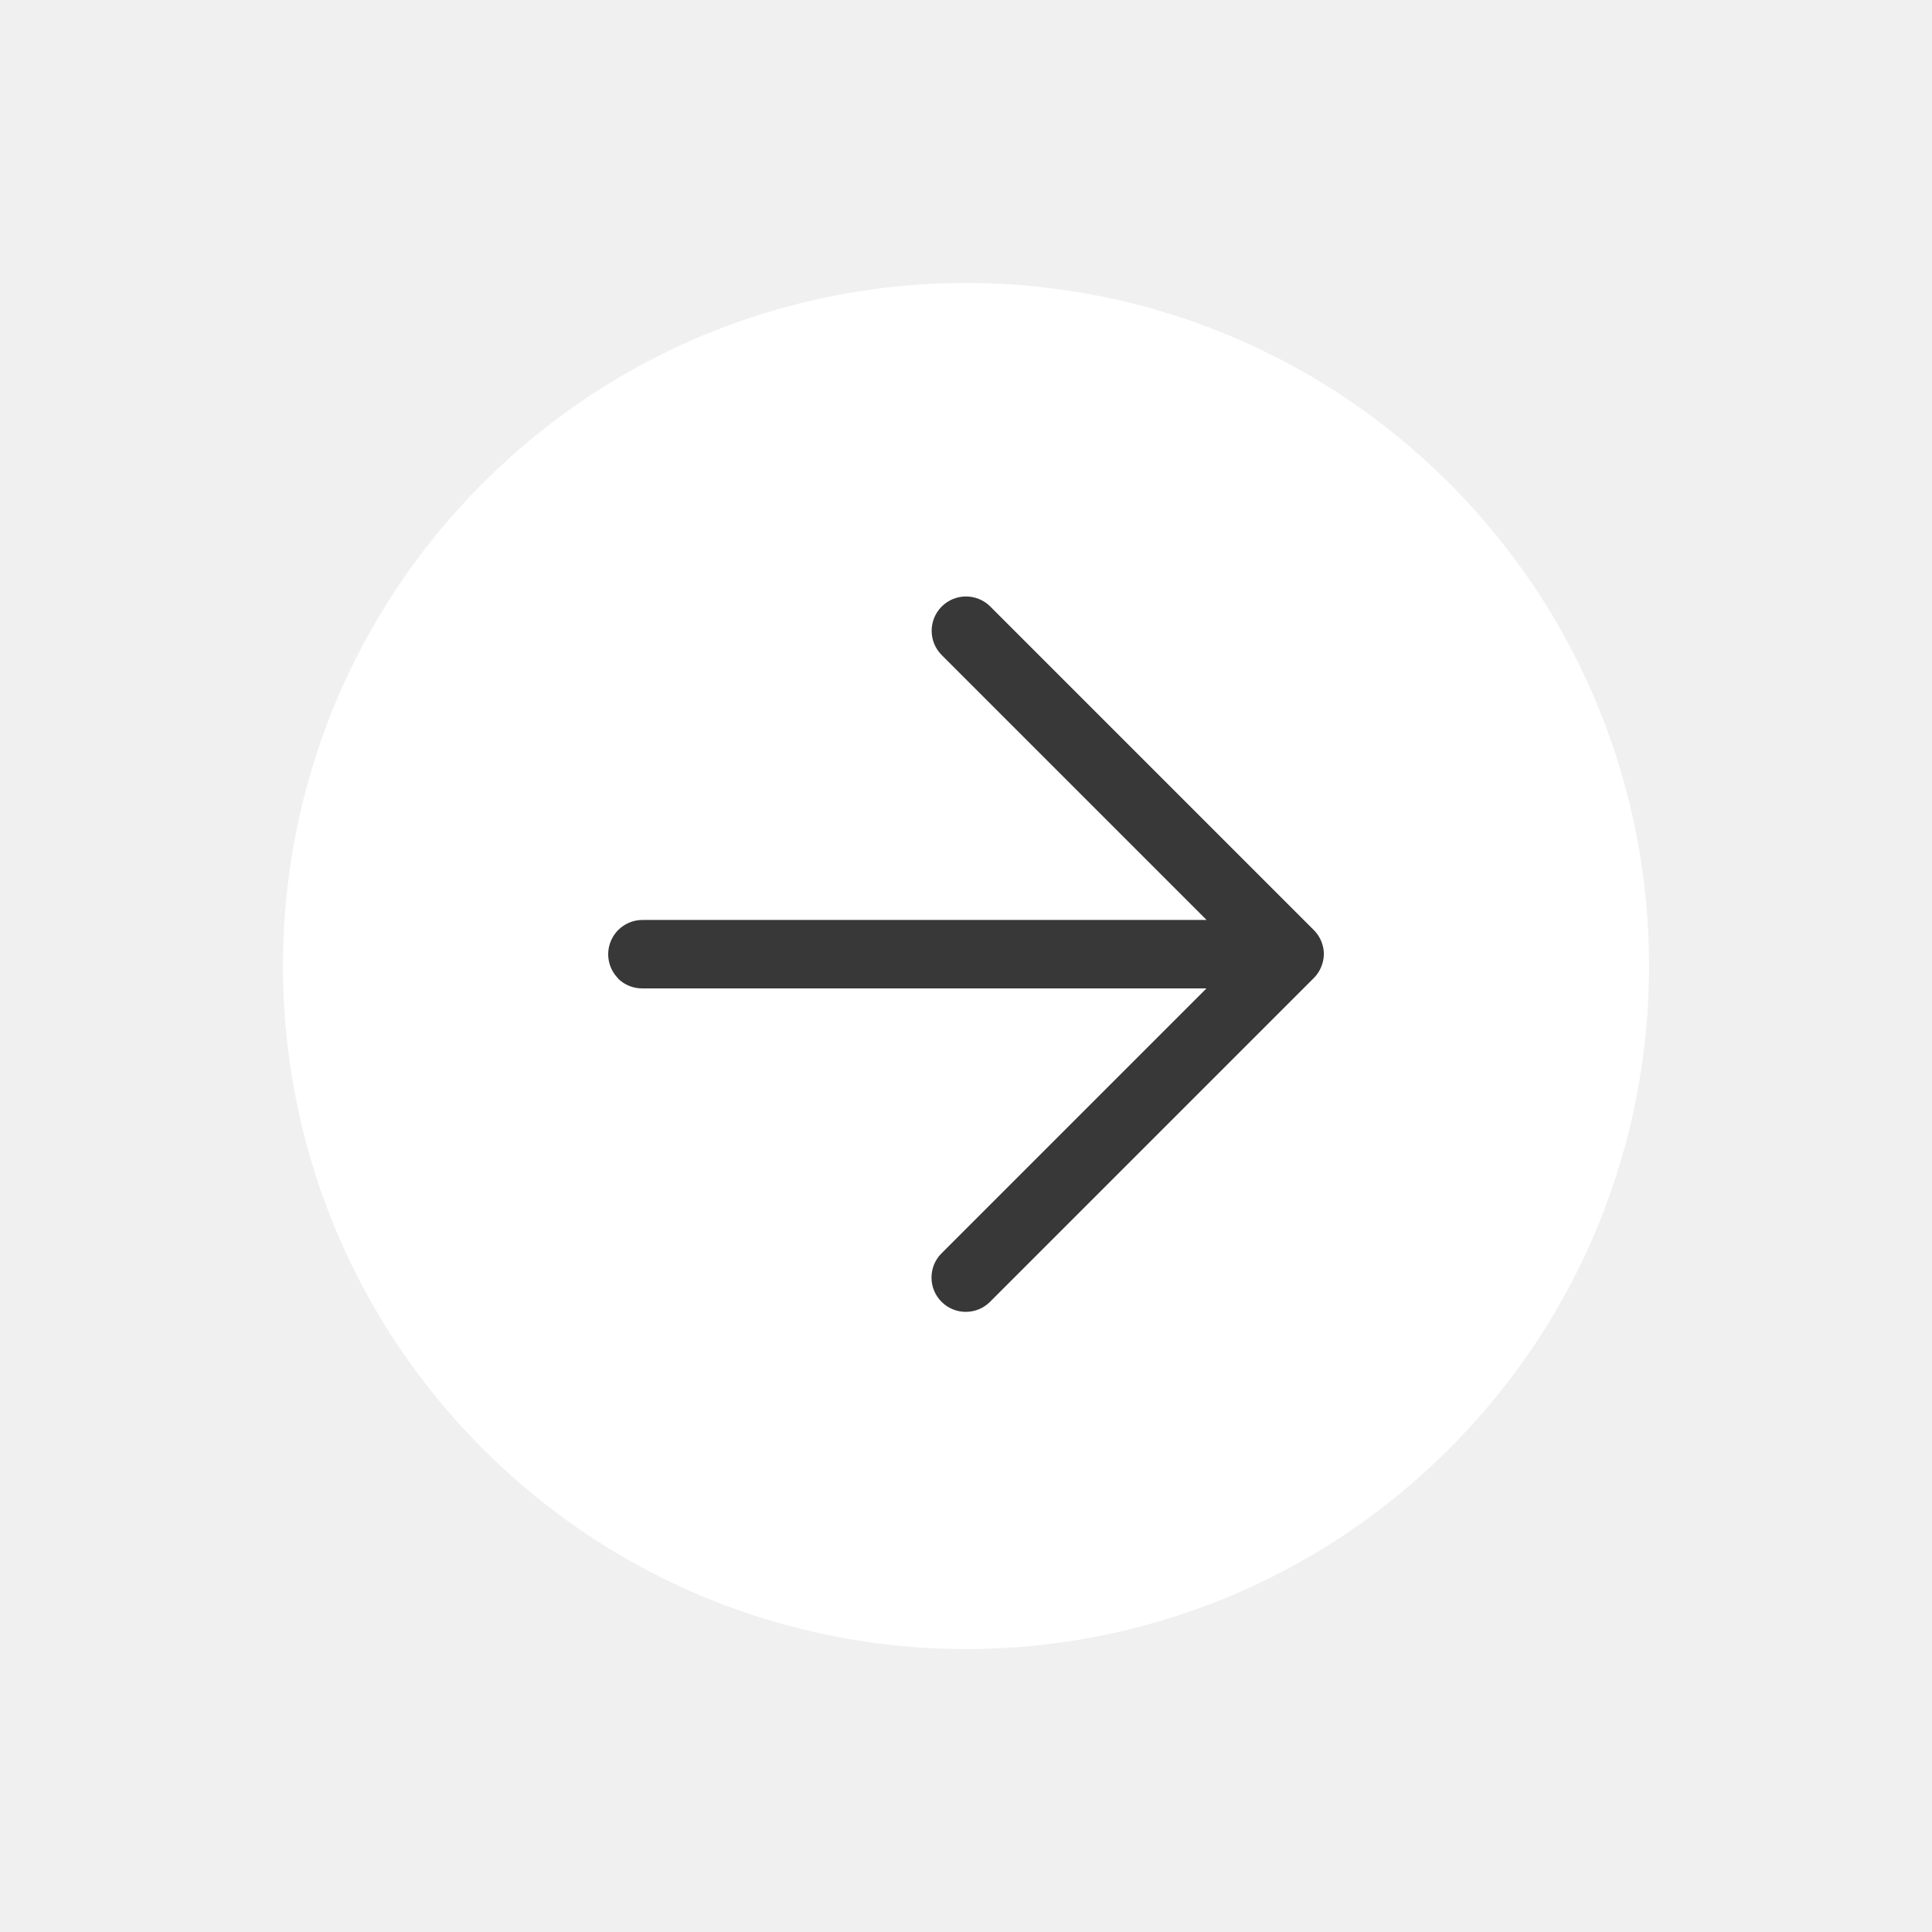
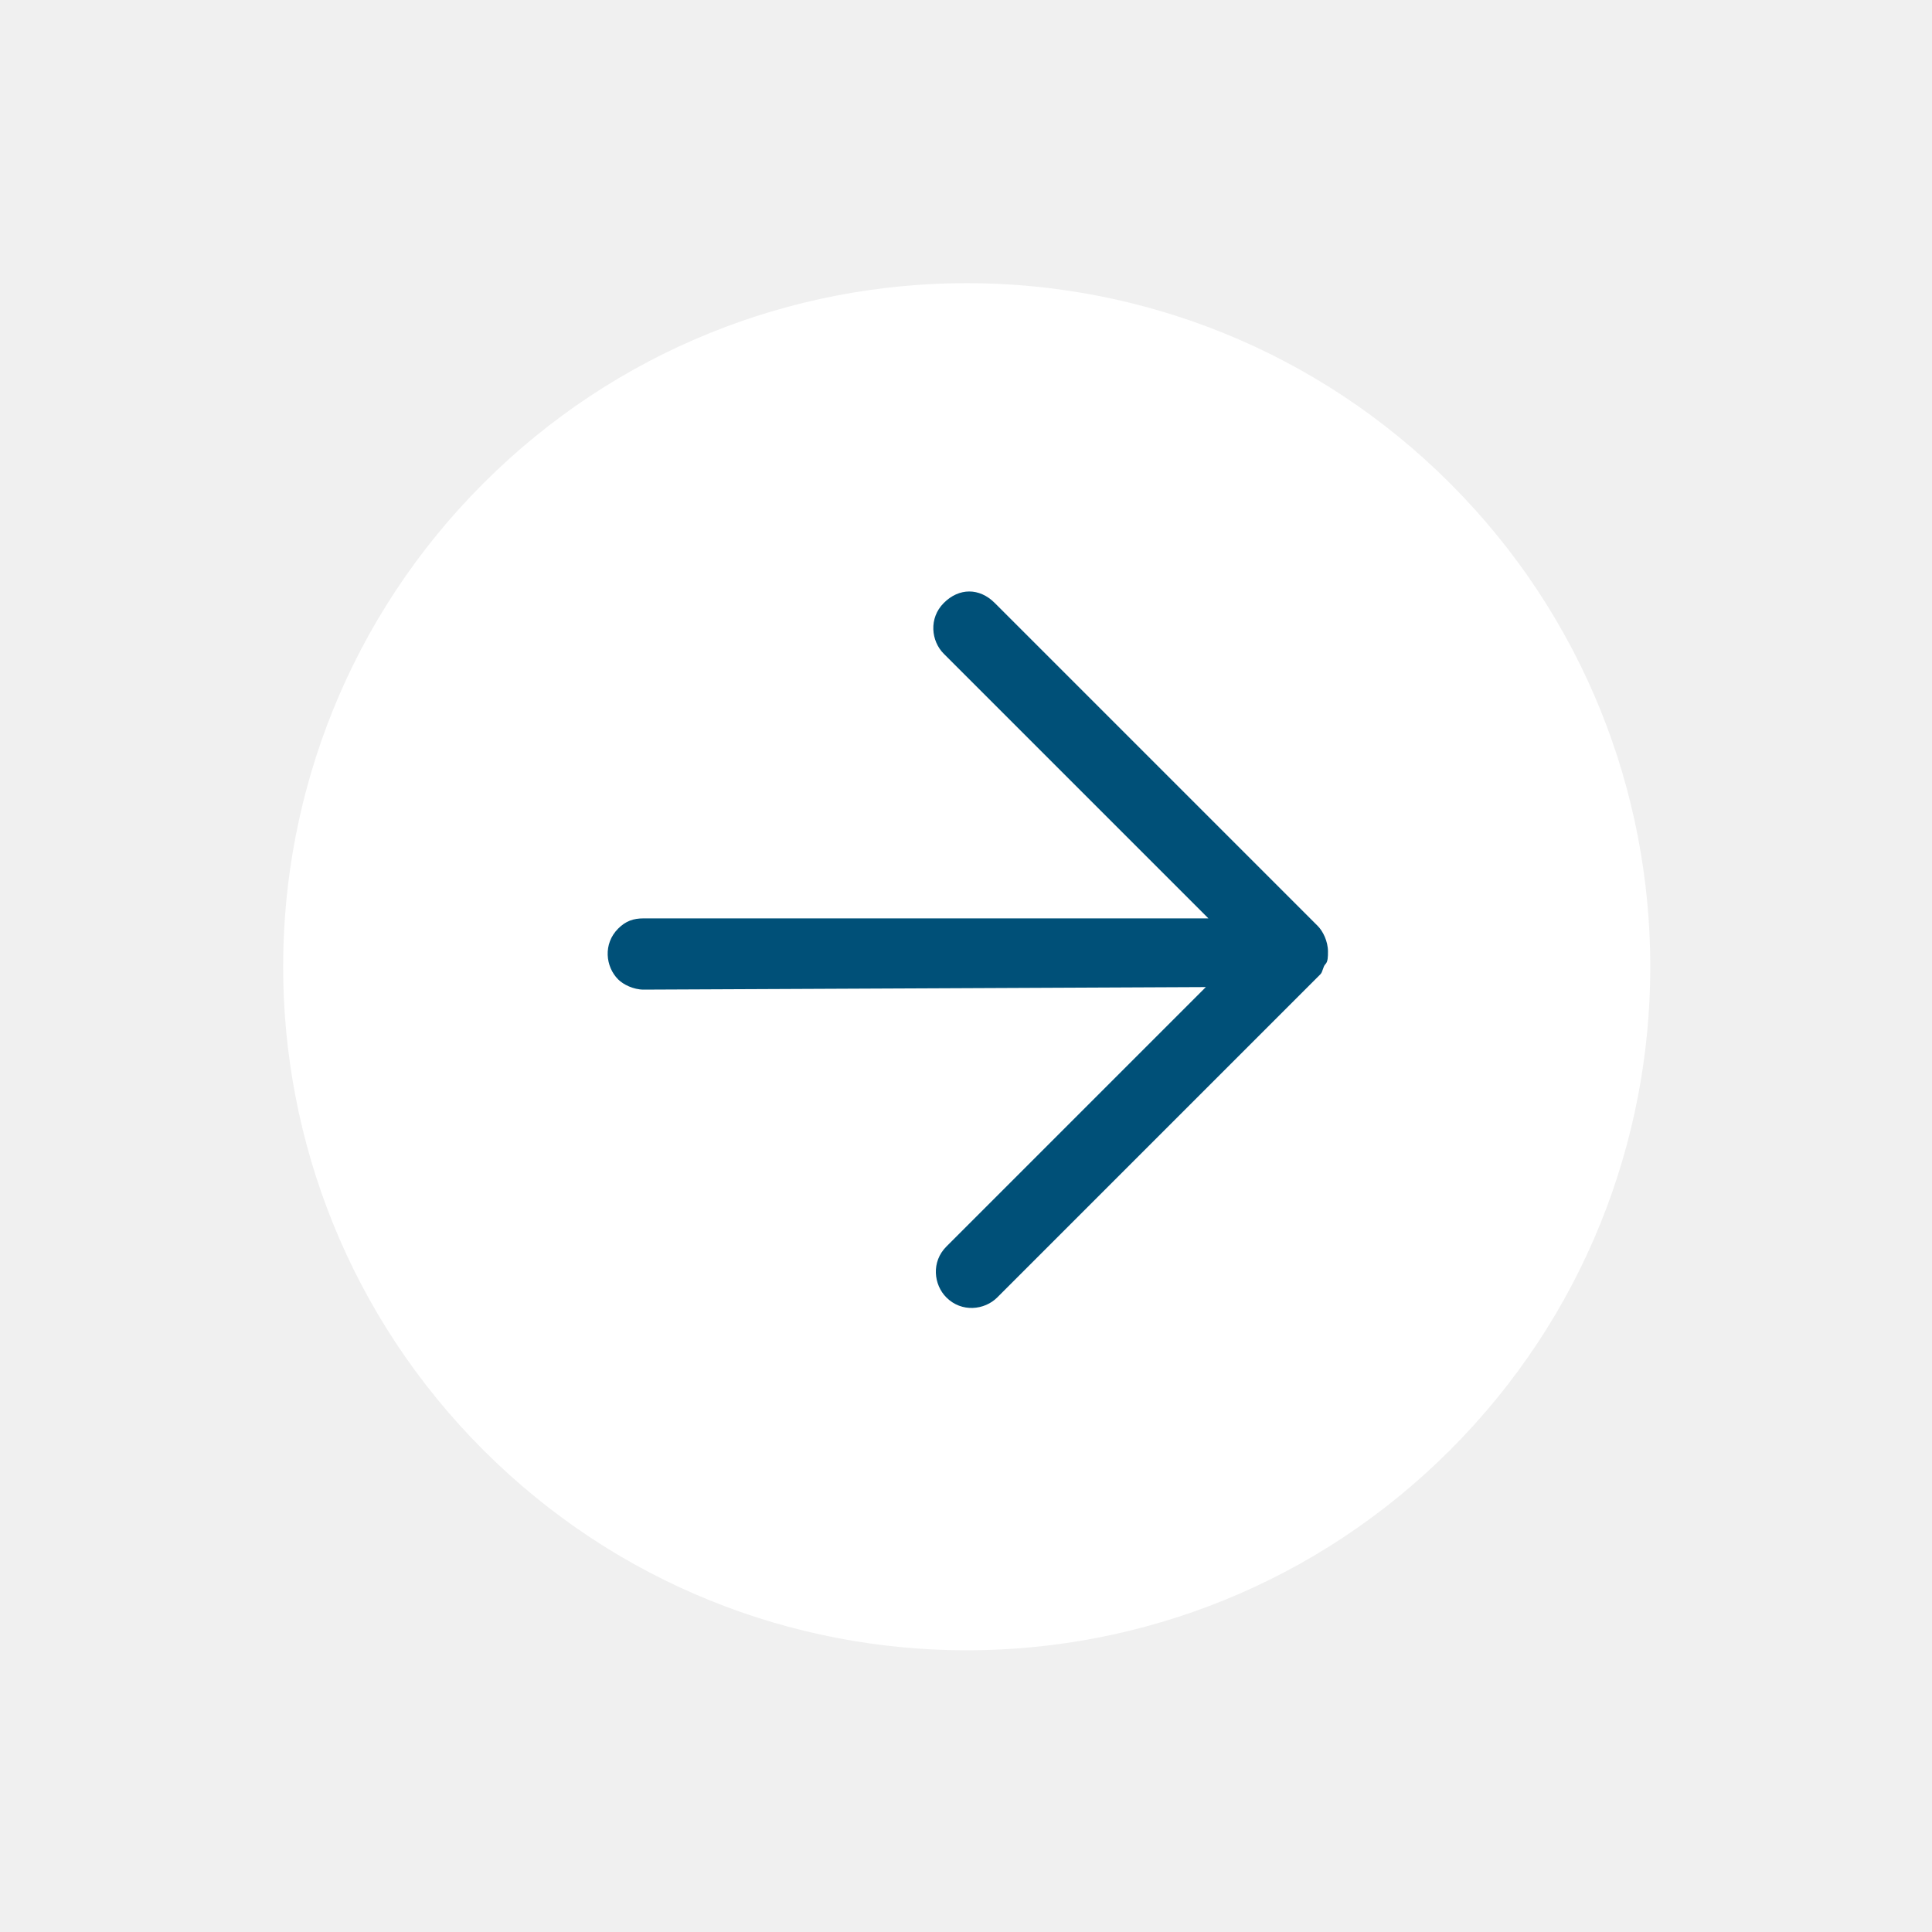
- <svg xmlns="http://www.w3.org/2000/svg" width="53.74" height="53.74" viewBox="0 0 53.74 53.74">
+ <svg xmlns="http://www.w3.org/2000/svg" version="1.1" id="Calque_1" x="0px" y="0px" viewBox="0 0 53.7 53.7" style="enable-background:new 0 0 53.7 53.7;" xml:space="preserve">
+   <style type="text/css">
+ 	.st0{fill:#FFFFFF;}
+ 	.st1{fill:#005078;}
+ </style>
  <g id="btn_fleche" transform="translate(26.87) rotate(45)">
-     <circle id="bg_btn" cx="19" cy="19" r="19" transform="translate(0)" fill="#fff" />
-     <path id="flèche" d="M.955,14.634A.954.954,0,0,1,.28,13.005L11.375,1.91H.955A.954.954,0,0,1,.955,0H13.677A.048.048,0,0,1,13.7,0h0a.955.955,0,0,1,.654.276h0l0,0v0h0a.955.955,0,0,1,.2.308.933.933,0,0,1,.072.348h0V13.68a.954.954,0,1,1-1.908,0V3.259l-11.1,11.1a.95.95,0,0,1-.674.28" transform="translate(11.452 11.452)" fill="#383838" />
+     <circle id="bg_btn" class="st0" cx="19" cy="19" r="19" />
+     <path id="flèche" class="st1" d="M12.4,26.1c-0.5,0-1-0.4-1-1c0-0.3,0.1-0.5,0.3-0.7l11.1-11.1H12.4c-0.5,0-1-0.4-1-1s0.4-1,1-1   h12.7c0,0,0,0,0,0l0,0c0.2,0,0.5,0.1,0.7,0.3l0,0l0,0l0,0l0,0c0.1,0.1,0.2,0.2,0.2,0.3c0,0.1,0.1,0.2,0.1,0.3l0,0v12.7   c0,0.5-0.4,1-1,1c-0.5,0-1-0.4-1-1c0,0,0,0,0,0V14.7L13.1,25.8C12.9,26,12.6,26.1,12.4,26.1" />
  </g>
</svg>
